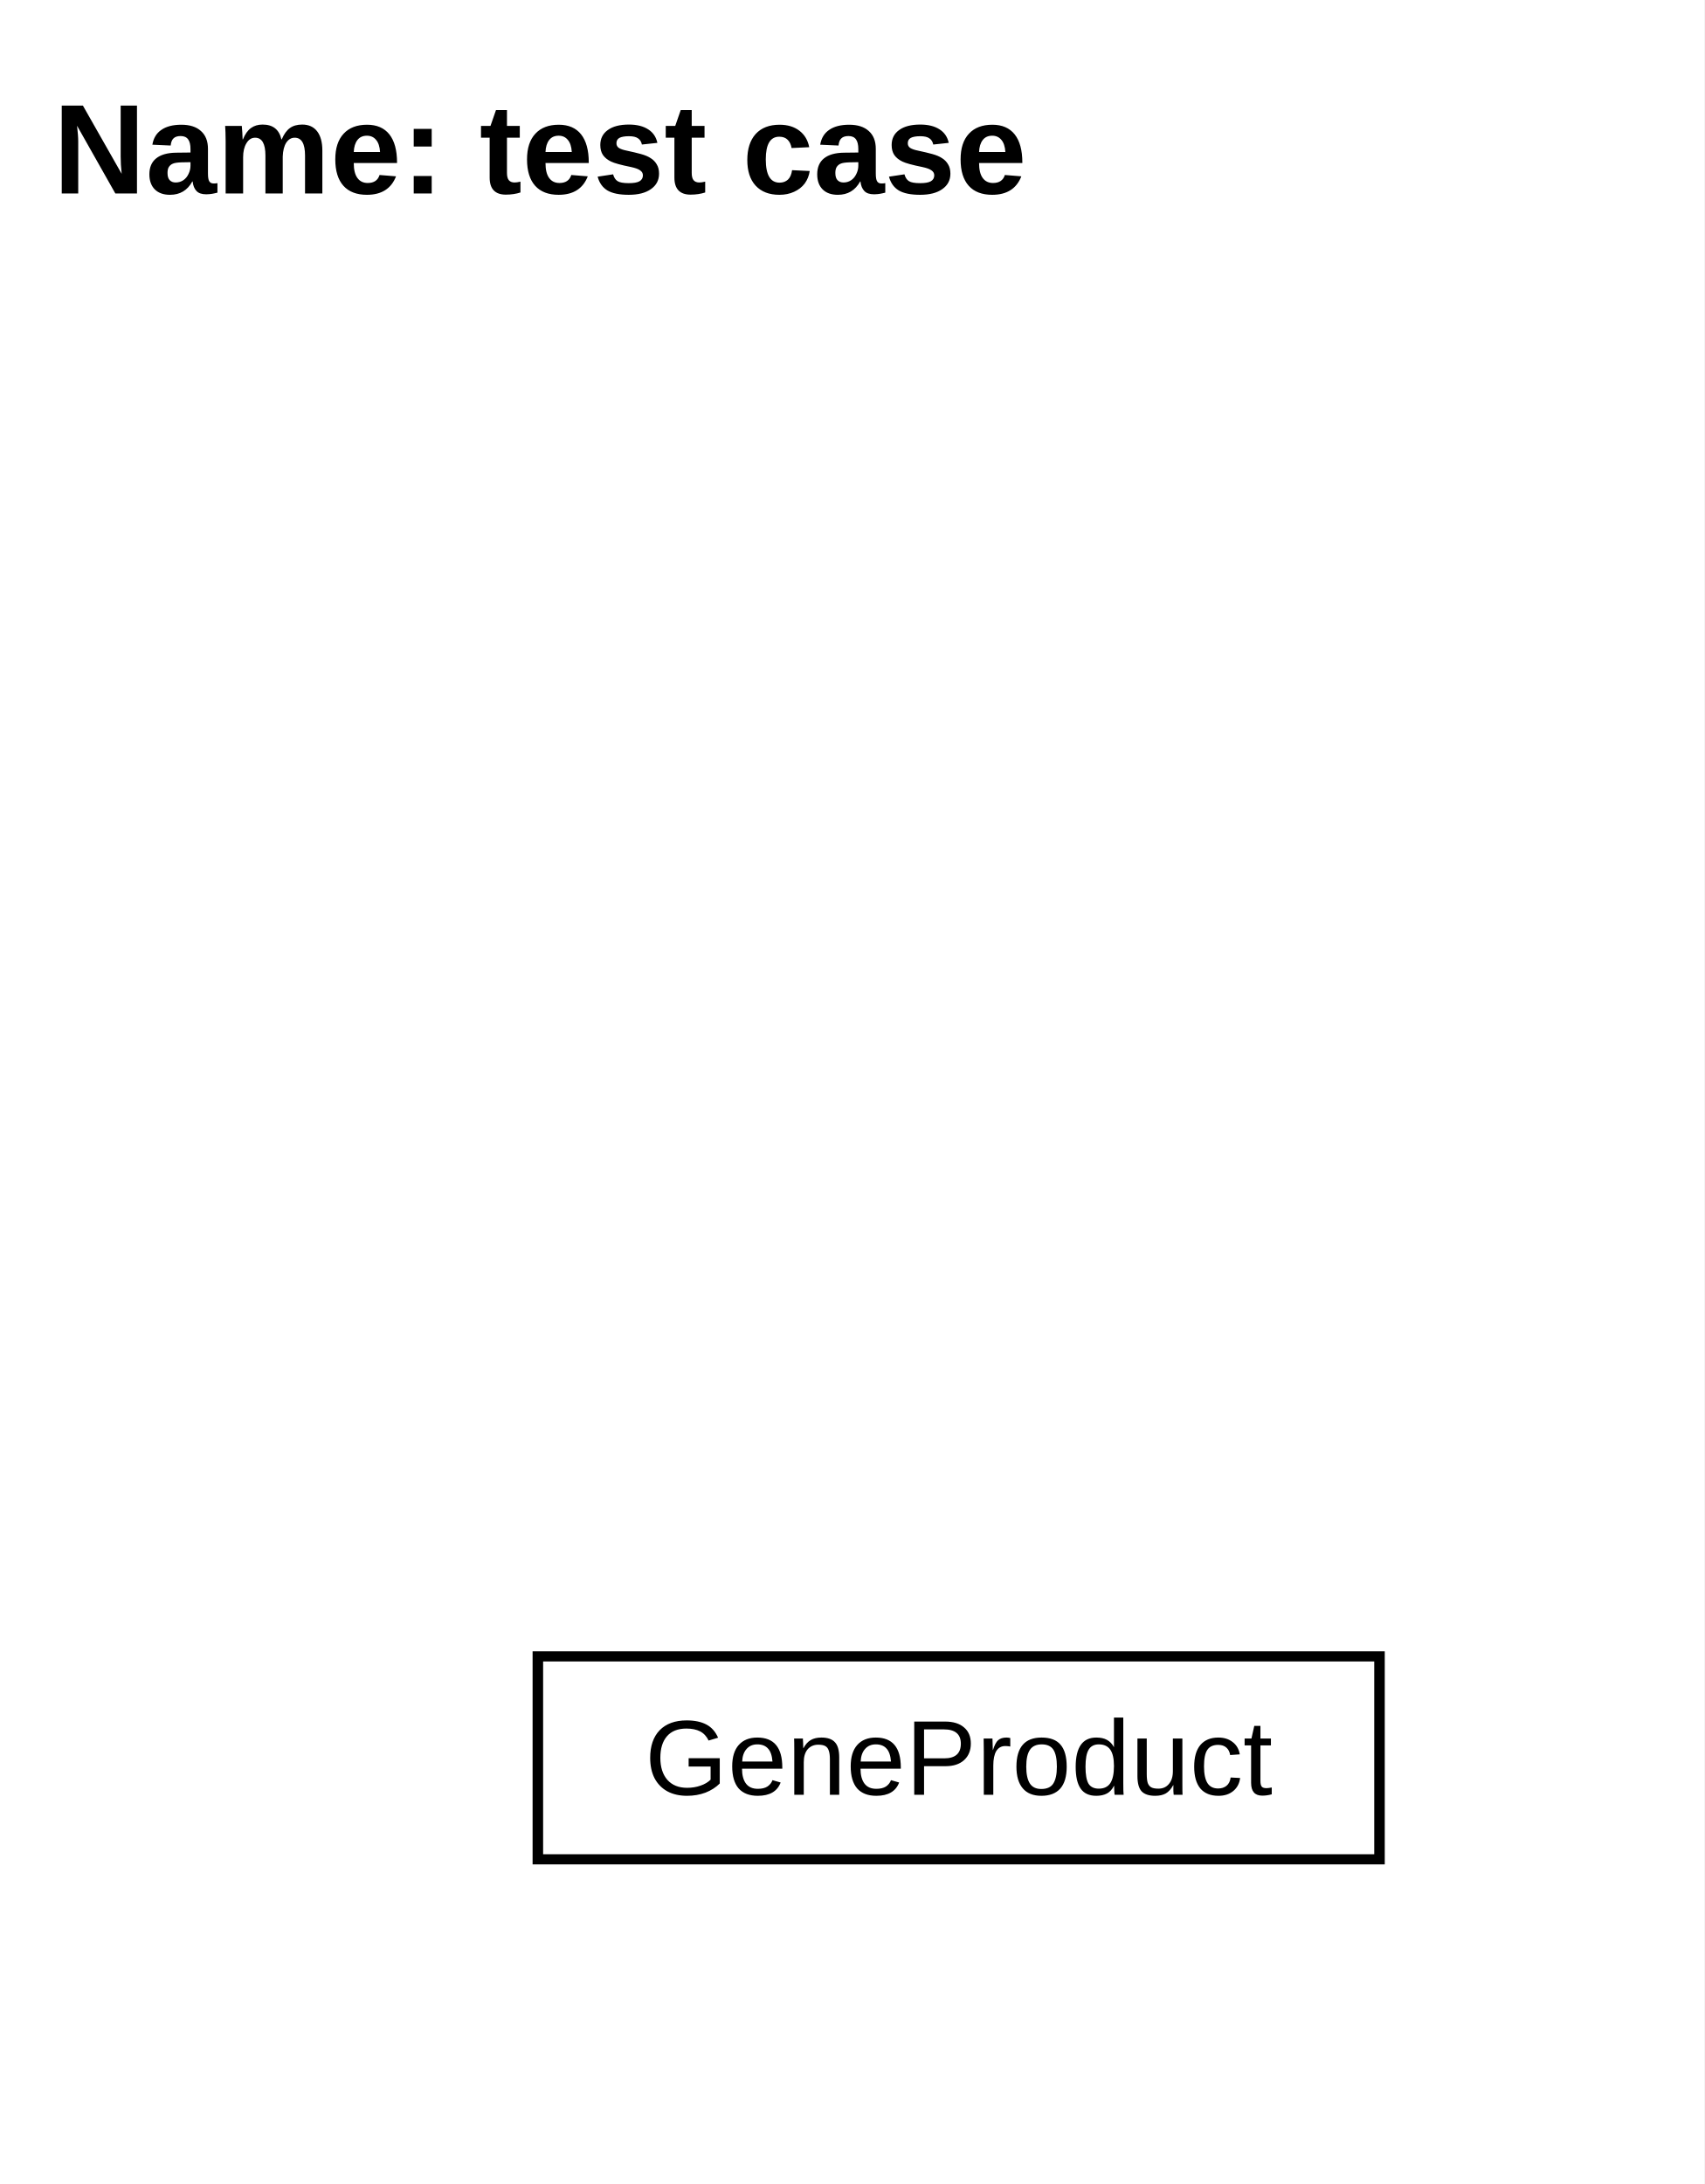
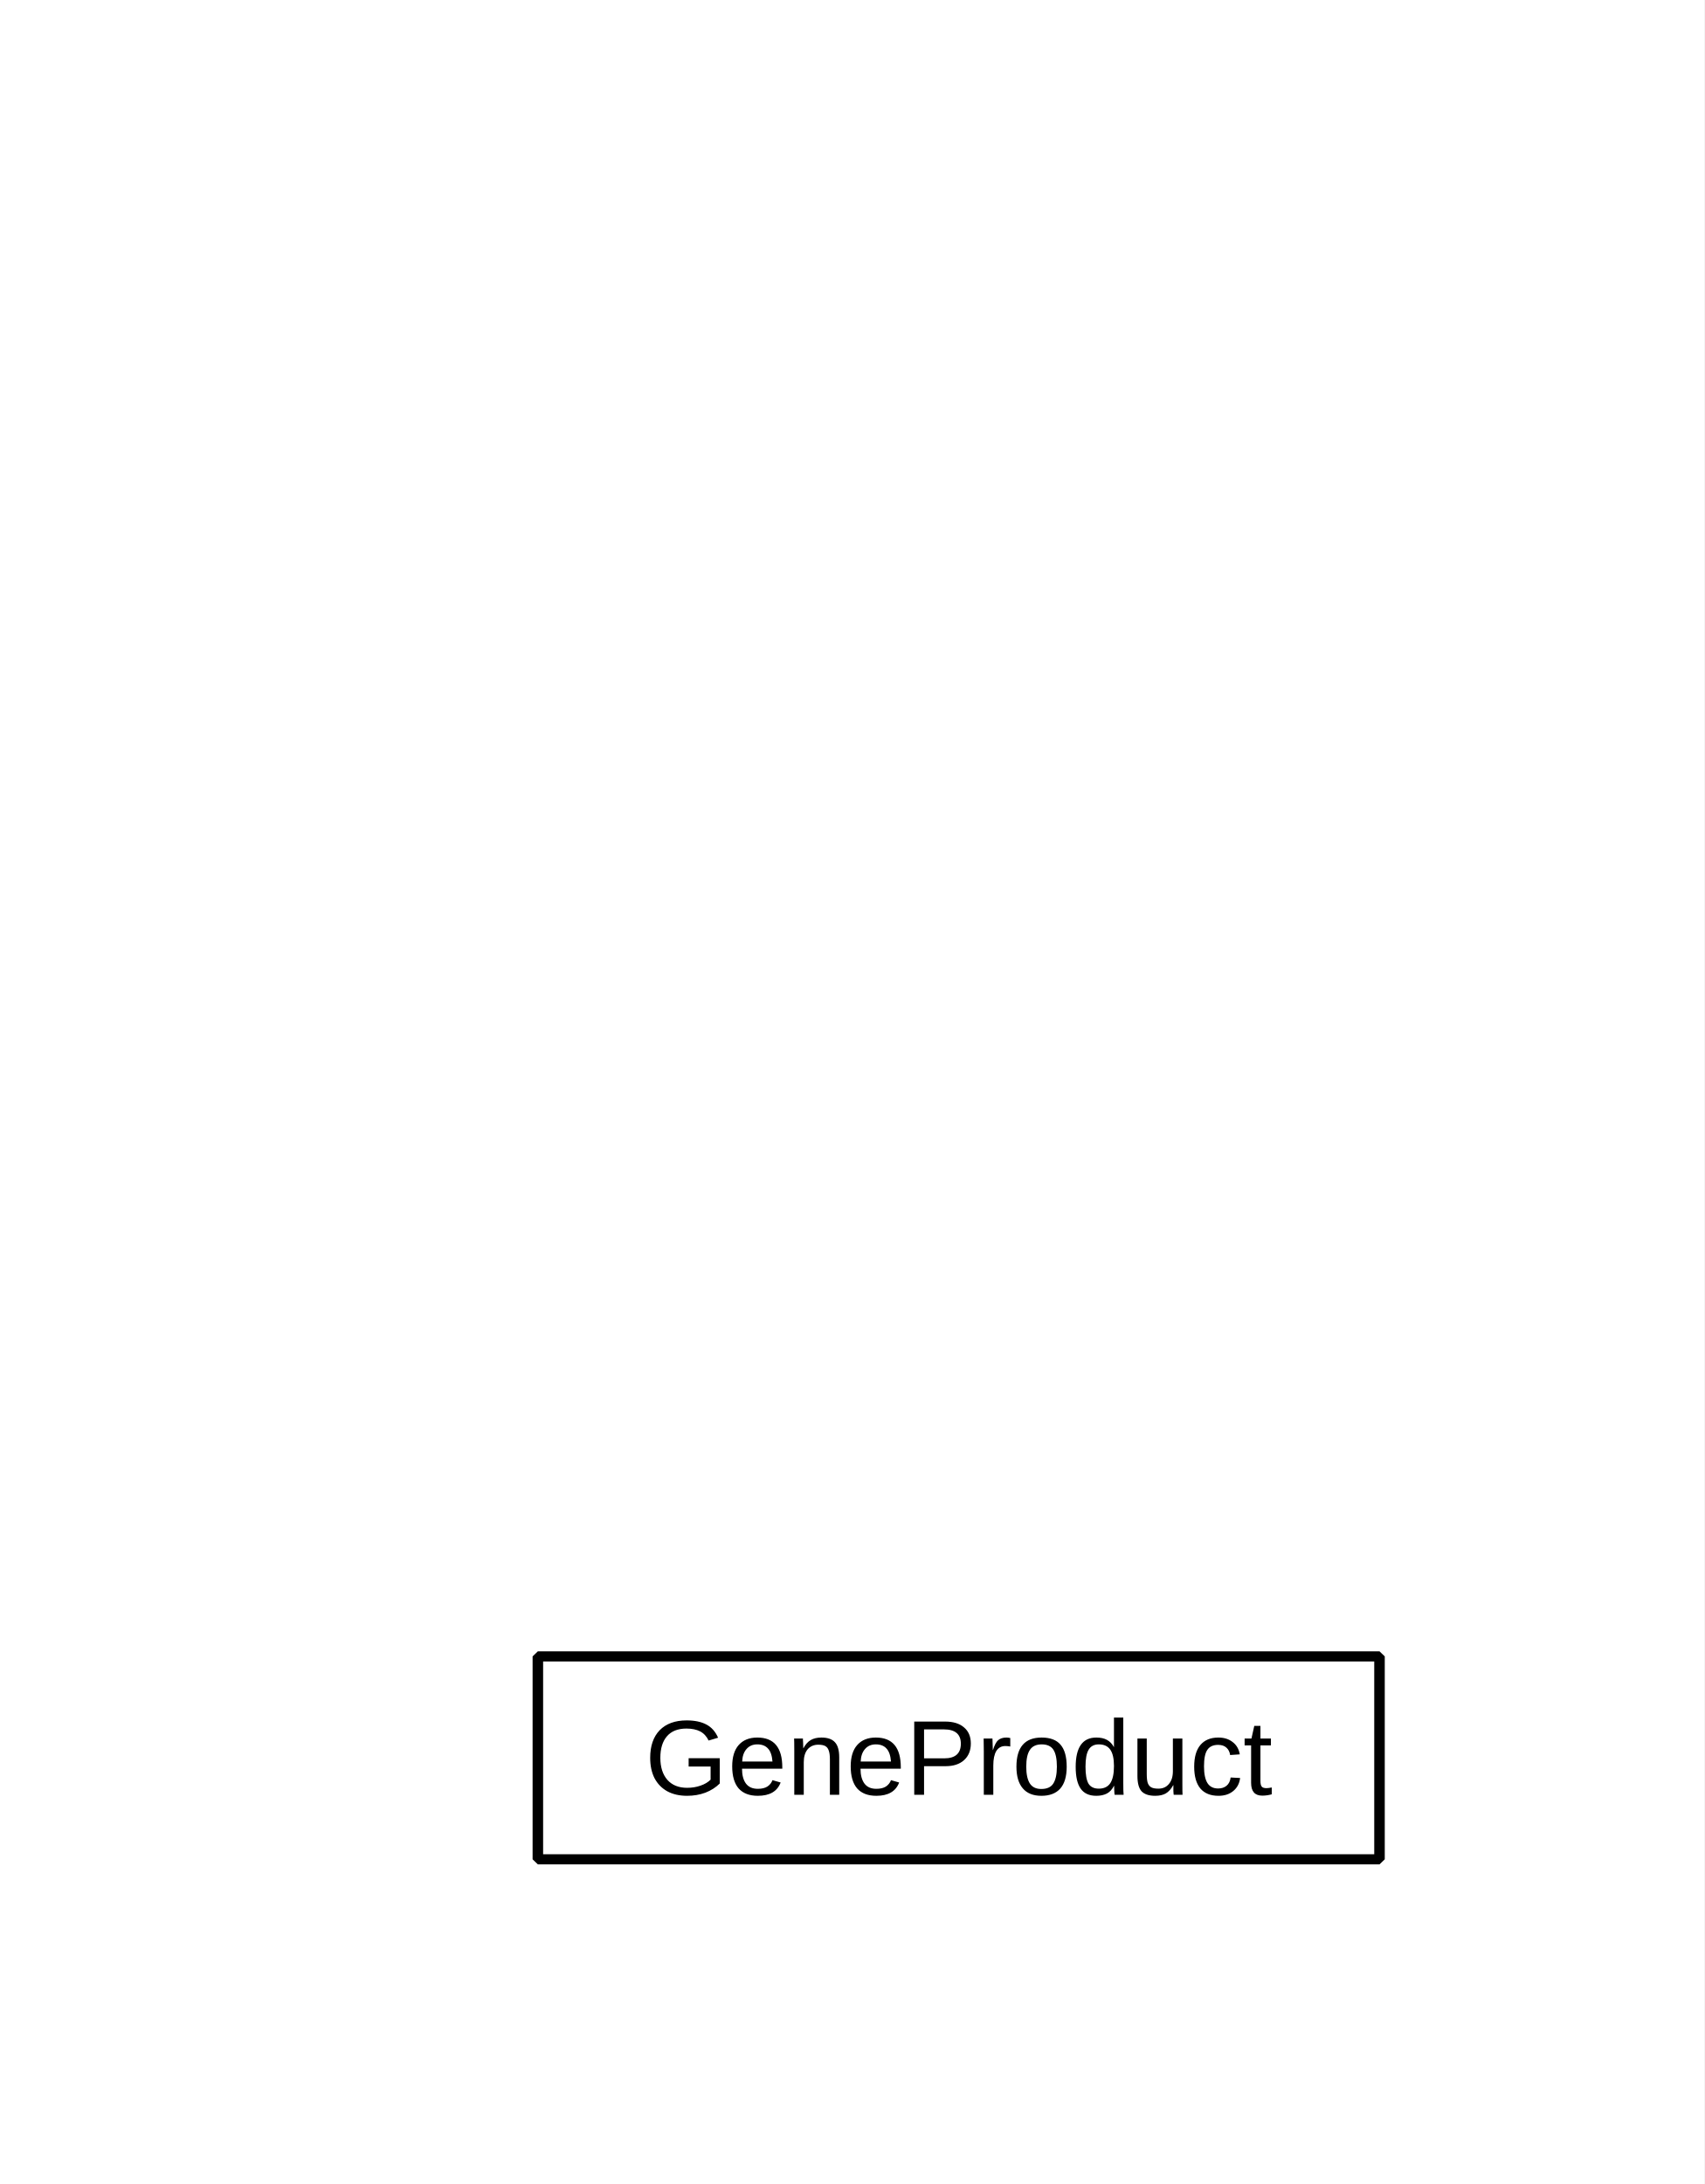
- <svg xmlns="http://www.w3.org/2000/svg" prefix="schema:http://schema.org/" id="hashsha256def2cebecd451698bc3b819f65e6e9c757e30352a67324685579b96905f3fe79-svg" version="1.1" baseProfile="full" preserveAspectRatio="xMidYMid" class="Diagram" typeof="Diagram" viewBox="0 0 160 205" data-reactroot="" data-reactid="1" data-react-checksum="766343216">
+ <svg xmlns="http://www.w3.org/2000/svg" prefix="schema:http://schema.org/" id="hashsha256def2cebecd451698bc3b819f65e6e9c757e30352a67324685579b96905f3fe79-svg" version="1.1" baseProfile="full" preserveAspectRatio="xMidYMid" class="Diagram" typeof="Diagram" viewBox="0 0 160 205" data-reactroot="" data-reactid="1" data-react-checksum="-894794501">
  <style type="text/css" data-reactid="2">
				
- 					.Viewport .textContent {
+ 					.Viewport {
+   fill: none;
+ }
+ 
+ .Viewport .textContent {
  pointer-events: none;
  stroke-width: 0px;
}

- 					[object Object]
+ path.Edge {
+   fill: none;
+ }
+ 
+ 					.Viewport.Icon {
+   fill: white;
+ }
+ 
+ /* Hide the InfoBox */
+ .Viewport.textContent {
+   font-size: 0;
+ }
+ 
+ .textContent {
+   stroke: none;
+ }
+ 
+ .DataNode {
+   stroke-miterlimit: 1;
+   pointer-events: auto;
+ }
+ 
+ .DataNode:hover {
+   cursor: pointer;
+ }
+ 
+ /* TODO should this apply to things other than DataNodes? */
+ .DataNode.textContent {
+   pointer-events: none;
+ }
+ 
+ .DataNode.Highlighted {
+   opacity: 0.6;
+   stroke-width: 0px;
+ }
+ 
+ marker {
+   /* this is what should work per the spec
+   stroke-dasharray: none; */
+   /* but I need to add this to make it work in Safari */
+   stroke-dasharray: 9999999999999999999999999;
+ }
+ 
+ .Citation.Icon {
+   fill: none;
+   stroke-width: 0px;
+ }
+ 
+ .Citation.textContent {
+   text-align: center;
+   vertical-align: top;
+   font-size: 7px;
+   fill: #999999;
+   fill-opacity: 1;
+   stroke: none;
+ }
+ 
					
				
			</style>
  <defs data-reactid="3">
    <g id="filter-defs" data-reactid="4" />
    <g id="icon-defs-ArcPathVisioBraceEllipseEndoplasmicReticulumGolgiApparatusHexagonPathVisioMimDegradationMitochondriaOctagonPentagonPathVisioRectangleRoundedRectangleSarcoplasmicReticulumTriangleEquilateralEastTrianglePathVisionone" data-reactid="5">
      <symbol id="ArcPathVisio" overflow="visible" preserveAspectRatio="none" viewBox="0 0 100 100" class=" Icon ArcPathVisio" x="0" y="0">
        <path stroke="currentColor" vector-effect="non-scaling-stroke" d="m99.5,50c0,27.338 -22.162,49.5 -49.5,49.5s-49.5,-22.162 -49.5,-49.5" />
      </symbol>
      <symbol id="Brace" overflow="visible" preserveAspectRatio="none" viewBox="0 0 100 100" class=" Icon Brace" x="0" y="0">
        <path stroke="currentColor" vector-effect="non-scaling-stroke" d="m1.5,49.5c0,-16.167 8.167,-24.25 24.5,-24.25s24.5,-8.083 24.5,-24.25c0,16.167 8.167,24.25 24.5,24.25s24.5,8.083 24.5,24.25" />
      </symbol>
      <symbol id="Ellipse" overflow="visible" preserveAspectRatio="none" viewBox="0 0 50 50" class=" Icon Ellipse" x="0" y="0">
        <ellipse stroke="currentColor" vector-effect="non-scaling-stroke" cx="25" cy="25" rx="25" ry="25" />
      </symbol>
      <symbol id="EndoplasmicReticulum" overflow="visible" preserveAspectRatio="none" viewBox="0 0 100 100" class=" Icon EndoplasmicReticulum" x="0" y="0">
        <path stroke="currentColor" vector-effect="non-scaling-stroke" d="m73.528,56.61c-5.625,-18.607 23.515,-32.434 23.402,-45.066c-0.344,-4.861 -10.489,-8.897 -18.29,-5.334c-17.041,7.876 -15.649,29.305 -21.205,42.234c-0.357,3.61 -7.363,2.469 -7.75,-0.487c-5.851,-11.389 17.135,-24.487 5.961,-29.426c-19.635,-8.17 -28.752,21.153 -22.068,28.818c7.496,14.176 -2.179,24.407 -6.747,15.496c-2.442,-5.306 6.066,-11.084 -0.804,-16.177c-4.32,-2.8 -11.756,-0.646 -16.155,3.094c-12.891,10.738 4.73,40.981 20.965,36.146c4.698,-1.96 -3.236,-8.702 3.907,-9.6c7.298,-0.813 5.176,6.189 7.687,9.227c2.307,4.051 4.832,8.355 10.763,11.624c4.786,2.537 15.294,2.112 16.771,-1.958c2.032,-9.263 -26.111,-28.358 -10.689,-31.282c18.555,-2.715 4.749,23.846 24.31,29.694c9.502,2.028 15.639,-0.622 14.813,-4.033c-2.746,-11.263 -25.136,-22.68 -24.964,-33.15" />
      </symbol>
      <symbol id="GolgiApparatus" overflow="visible" preserveAspectRatio="none" viewBox="0 0 100 100" class=" Icon GolgiApparatus" x="0" y="0">
        <path vector-effect="non-scaling-stroke" stroke="currentColor" d="m58.467,27.713c-22.205,-29.901 37.31,-30.258 25.567,-4.823c-8.808,18.581 -17.066,58.135 -0.942,99.22c13.315,27.067 -41.748,27.761 -27.756,-1.47c11.346,-29.42 10.287,-80.336 3.13,-92.927z" />
        <path stroke="currentColor" vector-effect="non-scaling-stroke" d="m31.214,36.214c-10.792,-21.428 29.898,-19.848 18.408,0.671c-4.067,7.422 -5.783,61.573 1.161,75.029c8.529,18.597 -32.853,19.355 -20.5,-2.251c6.953,-17.359 10.474,-52.291 0.932,-73.449z" />
        <path stroke="currentColor" vector-effect="non-scaling-stroke" d="m29.804,52.161c1.584,11.475 2.723,16.737 -1.483,38.361c-3.732,12.989 -3.6,16.341 -11.732,19.413c-6.683,1.659 -11.865,-9.789 -4.793,-16.114c4.856,-5.623 6.141,-10.882 6.659,-22.955c-0.239,-9.521 0.815,-15.824 -5.367,-19.959c-7.624,-2.195 -6.088,-16.535 4.824,-13.864c5.849,1.027 10.282,8.562 11.893,15.117z" />
      </symbol>
      <symbol id="HexagonPathVisio" overflow="visible" preserveAspectRatio="none" viewBox="0 8 100 86" class=" Icon HexagonPathVisio" x="0" y="8">
        <g transform="scale(1, 0.85)">
          <path stroke="currentColor" vector-effect="non-scaling-stroke" d="m1.42,50.996l21.073,-42.139l56.192,0l21.067,42.139l-21.067,42.145l-56.192,0l-21.073,-42.145z" />
        </g>
      </symbol>
      <symbol id="MimDegradation" overflow="visible" preserveAspectRatio="none" viewBox="0 0 100 100" class=" Icon MimDegradation" x="0" y="0">
        <circle cx="50" cy="50" r="49" stroke="currentColor" vector-effect="non-scaling-stroke" />
        <line x1="1" y1="1" x2="100" y2="100" stroke="currentColor" stroke-width="1" vector-effect="non-scaling-stroke" />
      </symbol>
      <symbol id="Mitochondria" overflow="visible" preserveAspectRatio="none" viewBox="0 0 100 100" class=" Icon Mitochondria" x="0" y="0">
        <ellipse stroke="currentColor" cx="50" cy="50" rx="50" ry="50" />
        <path stroke="currentColor" vector-effect="non-scaling-stroke" d="m14.895,26.347c4.364,-0.742 3.828,17.036 8.183,16.184c8.273,0.031 2.982,-28.149 9.9,-28.337c6.968,-0.188 2.247,29.948 9.205,29.44c7.633,-0.56 0.507,-32.935 8.136,-33.623c7.699,-0.689 2.919,32.04 10.628,32.225c6.547,0.16 3.026,-27.643 9.561,-26.921c7.192,0.794 0.665,29.843 7.782,31.668c4.748,1.215 4.421,-18.258 9.204,-17.441c11.129,7.577 8.628,37.699 -2.18,44.645c-3.139,0.698 -3.966,-10.502 -7.113,-9.905c-5.59,1.059 -3.982,22.284 -9.603,21.799c-5.239,-0.457 -2.226,-21.636 -7.47,-21.73c-6.961,-0.117 -3.358,28.924 -10.316,28.495c-6.141,-0.375 -1.731,-24.95 -7.825,-26.192c-5.682,-1.157 -5.378,22.17 -11.027,20.681c-6.249,-1.645 -0.47,-26.674 -6.759,-27.866c-3.729,-0.706 -2.648,14.401 -6.404,14.545c-14.016,-5.939 -15.749,-39.708 -3.9,-47.667z">	</path>
      </symbol>
      <symbol id="Octagon" overflow="visible" preserveAspectRatio="none" viewBox="0 0 100 100" class=" Icon Octagon" x="0" y="0">
        <path stroke="currentColor" vector-effect="non-scaling-stroke" d="M0,25 L25,0 L75,0 L100,25 L100,75 L75,100 L25,100 L0,75 Z" />
      </symbol>
      <symbol id="PentagonPathVisio" overflow="visible" preserveAspectRatio="none" viewBox="0 0 100 100" class=" Icon PentagonPathVisio" x="0" y="0">
        <g transform="translate(8, 0) scale(0.95, 1)">
          <polygon stroke="currentColor" vector-effect="non-scaling-stroke" points="59.16,99.613 95,50.283 59.16,0.953 1.169,19.796 1.169,80.771 " />
        </g>
      </symbol>
      <symbol id="Rectangle" overflow="visible" preserveAspectRatio="none" viewBox="0 0 100 100" class=" Icon Rectangle" x="0" y="0">
        <rect x="0" y="0" width="100" height="100" stroke="currentColor" vector-effect="non-scaling-stroke" />
      </symbol>
      <symbol id="RoundedRectangle" overflow="visible" preserveAspectRatio="none" viewBox="0 0 100 100" class=" Icon RoundedRectangle" x="0" y="0">
        <rect stroke="currentColor" x="0" y="0" rx="15" ry="15" vector-effect="non-scaling-stroke" width="100" height="100" />
      </symbol>
      <symbol id="SarcoplasmicReticulum" overflow="visible" preserveAspectRatio="none" viewBox="0 0 100 100" class=" Icon SarcoplasmicReticulum" x="0" y="0">
        <path vector-effect="non-scaling-stroke" d="m46.602,1.407c-32.372,1.341 -36.32,22.77 -26.503,38.128c9.318,18.343 -18.766,30.15 2.57,49.378c16.821,13.116 46.332,6.105 52.126,-8.568c5.899,-15.248 -10.951,-26.027 -3.293,-40.961c10.853,-19.884 -0.776,-38.13 -24.9,-37.976z" />
      </symbol>
      <symbol id="TriangleEquilateralEast" overflow="visible" preserveAspectRatio="none" viewBox="0 0 50 50" class=" Icon TriangleEquilateralEast" x="0" y="0">
        <polygon stroke="currentColor" vector-effect="non-scaling-stroke" points="0,50 50,25 0,0" />
      </symbol>
      <symbol id="TrianglePathVisio" overflow="visible" preserveAspectRatio="none" viewBox="0 0 50 50" class=" Icon TrianglePathVisio" x="0" y="0">
        <polygon stroke="currentColor" vector-effect="non-scaling-stroke" points="14.5,3.3 14.5,46.7 61,25 " />
      </symbol>
      <symbol id="none" viewBox="0 0 100 100" preserveAspectRatio="none" class=" Icon none" x="0" y="0">
        <rect id="none" x="0" y="0" width="0" height="0" stroke="none" fill="none" stroke-width="0" />
      </symbol>
    </g>
    <g id="marker-defs" data-reactid="6" />
  </defs>
  <g id="hash://sha256/def2cebecd451698bc3b819f65e6e9c757e30352a67324685579b96905f3fe79" class="Pathway Viewport" about="hash://sha256/def2cebecd451698bc3b819f65e6e9c757e30352a67324685579b96905f3fe79" color="black" name="Name: test case" typeof="Pathway" data-reactid="7">
    <g class="Pathway Viewport Node" data-reactid="8">
      <rect class="Pathway Viewport Node Icon" height="205px" id="hash://sha256/def2cebecd451698bc3b819f65e6e9c757e30352a67324685579b96905f3fe79-icon" width="160px" x="0" y="0" transform="matrix(1, 0, 0, 1, 0, 0)" fill="white" fill-opacity="1" data-reactid="9" />
      <g id="d6efe" class="DataNode SingleFreeNode GeneProduct" about="d6efe" color="#000000" name="GeneProduct" transform="translate(50,155)" typeof="DataNode SingleFreeNode GeneProduct" data-reactid="10">
        <g class="DataNode SingleFreeNode GeneProduct Node" data-reactid="11">
          <rect class="DataNode SingleFreeNode GeneProduct Node Icon" height="20px" id="d6efe-icon" width="80px" x="0" y="0" transform="matrix(0.9876543, 0, 0, 0.952381, 0.4938272, 0.4761905)" fill="#ffffff" fill-opacity="1" stroke="#000000" stroke-width="1" data-reactid="12" />
        </g>
        <g id="d6efe-text" class="DataNode SingleFreeNode GeneProduct textContent" data-reactid="13">
          <defs data-reactid="14">
            <clipPath id="d6efe-text-text-clipPath" data-reactid="15">
              <rect x="-40" y="-10" width="80" height="20" data-reactid="16" />
            </clipPath>
          </defs>
          <text class="DataNode SingleFreeNode GeneProduct textContent" clip-path="url(#d6efe-text-text-clipPath)" dominant-baseline="central" fill="#000000" font-family="Arial" font-style="normal" font-weight="normal" overflow="hidden" text-anchor="middle" transform="translate(40,10)" data-reactid="17">
            <tspan class="DataNode SingleFreeNode GeneProduct textContent" direction="ltr" font-size="10px" x="0" y="0" data-reactid="18">GeneProduct</tspan>
          </text>
        </g>
      </g>
    </g>
    <g id="hash://sha256/def2cebecd451698bc3b819f65e6e9c757e30352a67324685579b96905f3fe79-text" class="Pathway Viewport textContent" data-reactid="19">
      <defs data-reactid="20">
        <clipPath id="hash://sha256/def2cebecd451698bc3b819f65e6e9c757e30352a67324685579b96905f3fe79-text-text-clipPath" data-reactid="21">
          <rect x="-5" y="-14" width="160" height="205" data-reactid="22" />
        </clipPath>
      </defs>
      <text class="Pathway Viewport textContent" dominant-baseline="central" fill="black" font-family="arial" font-style="normal" font-weight="bold" overflow="visible" text-anchor="start" transform="translate(5,14)" data-reactid="23">
        <tspan class="Pathway Viewport textContent" direction="ltr" font-size="12px" x="0" y="0" data-reactid="24">Name: test case</tspan>
      </text>
    </g>
  </g>
</svg>
